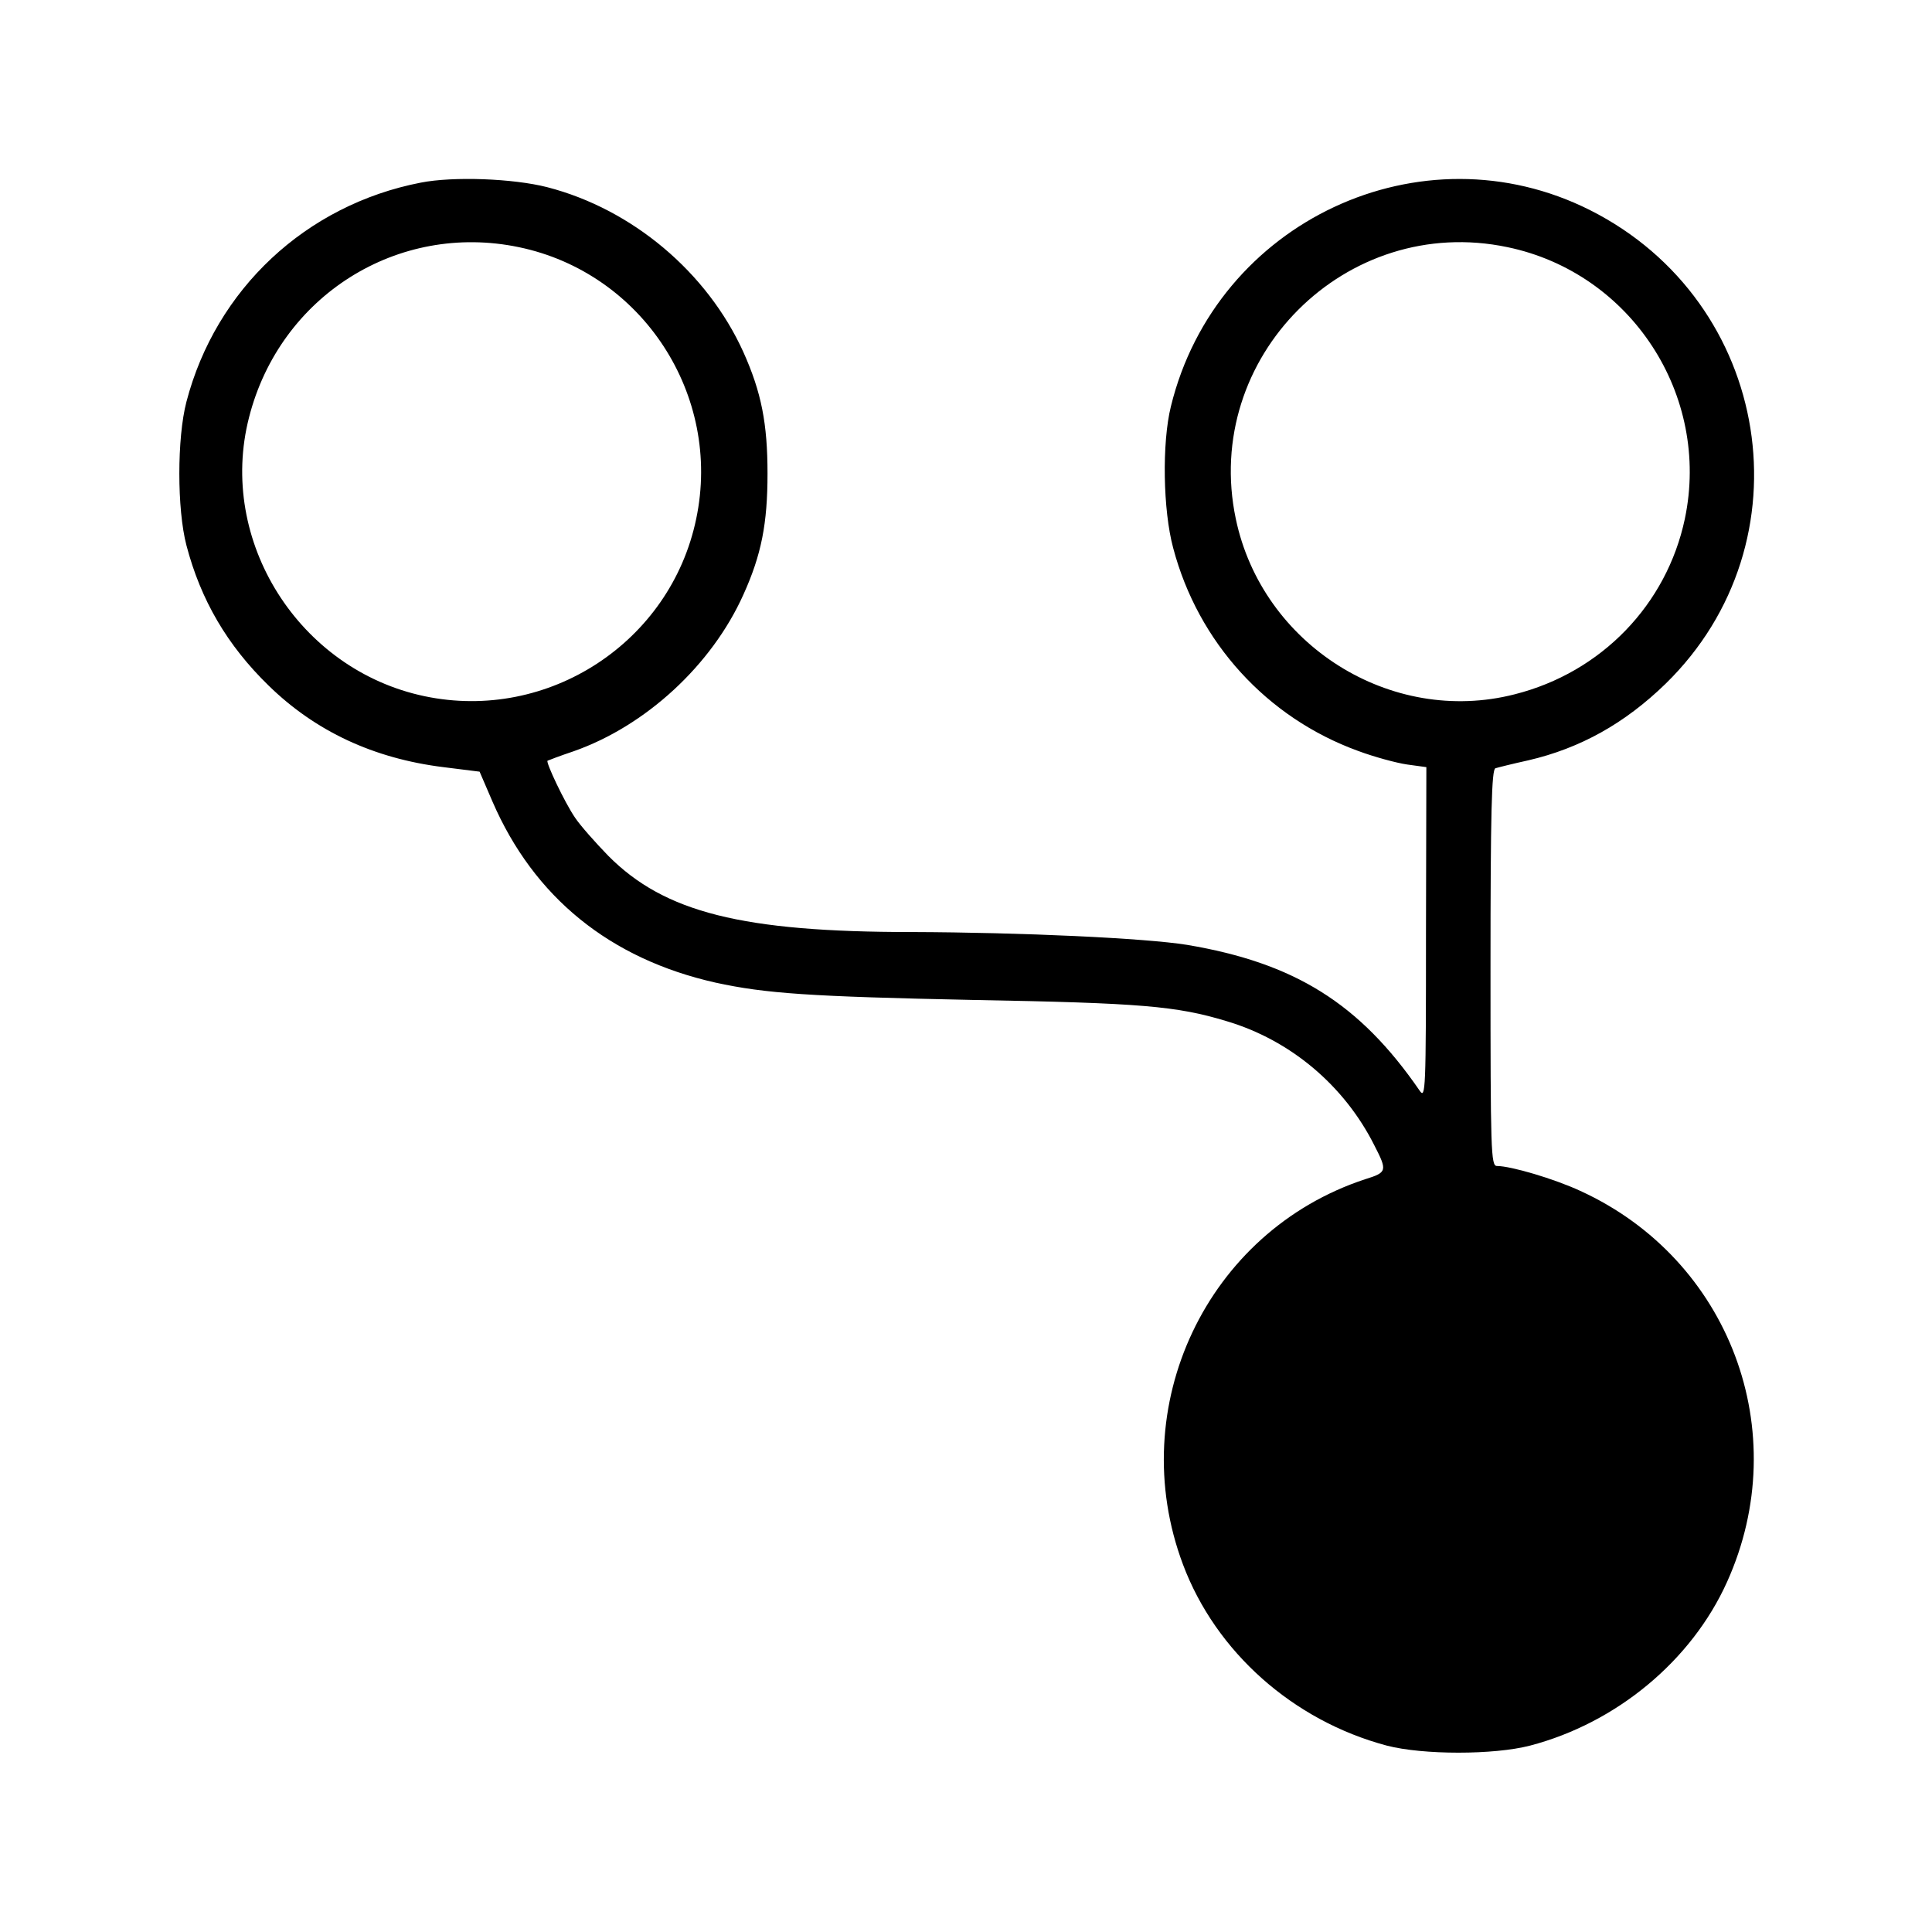
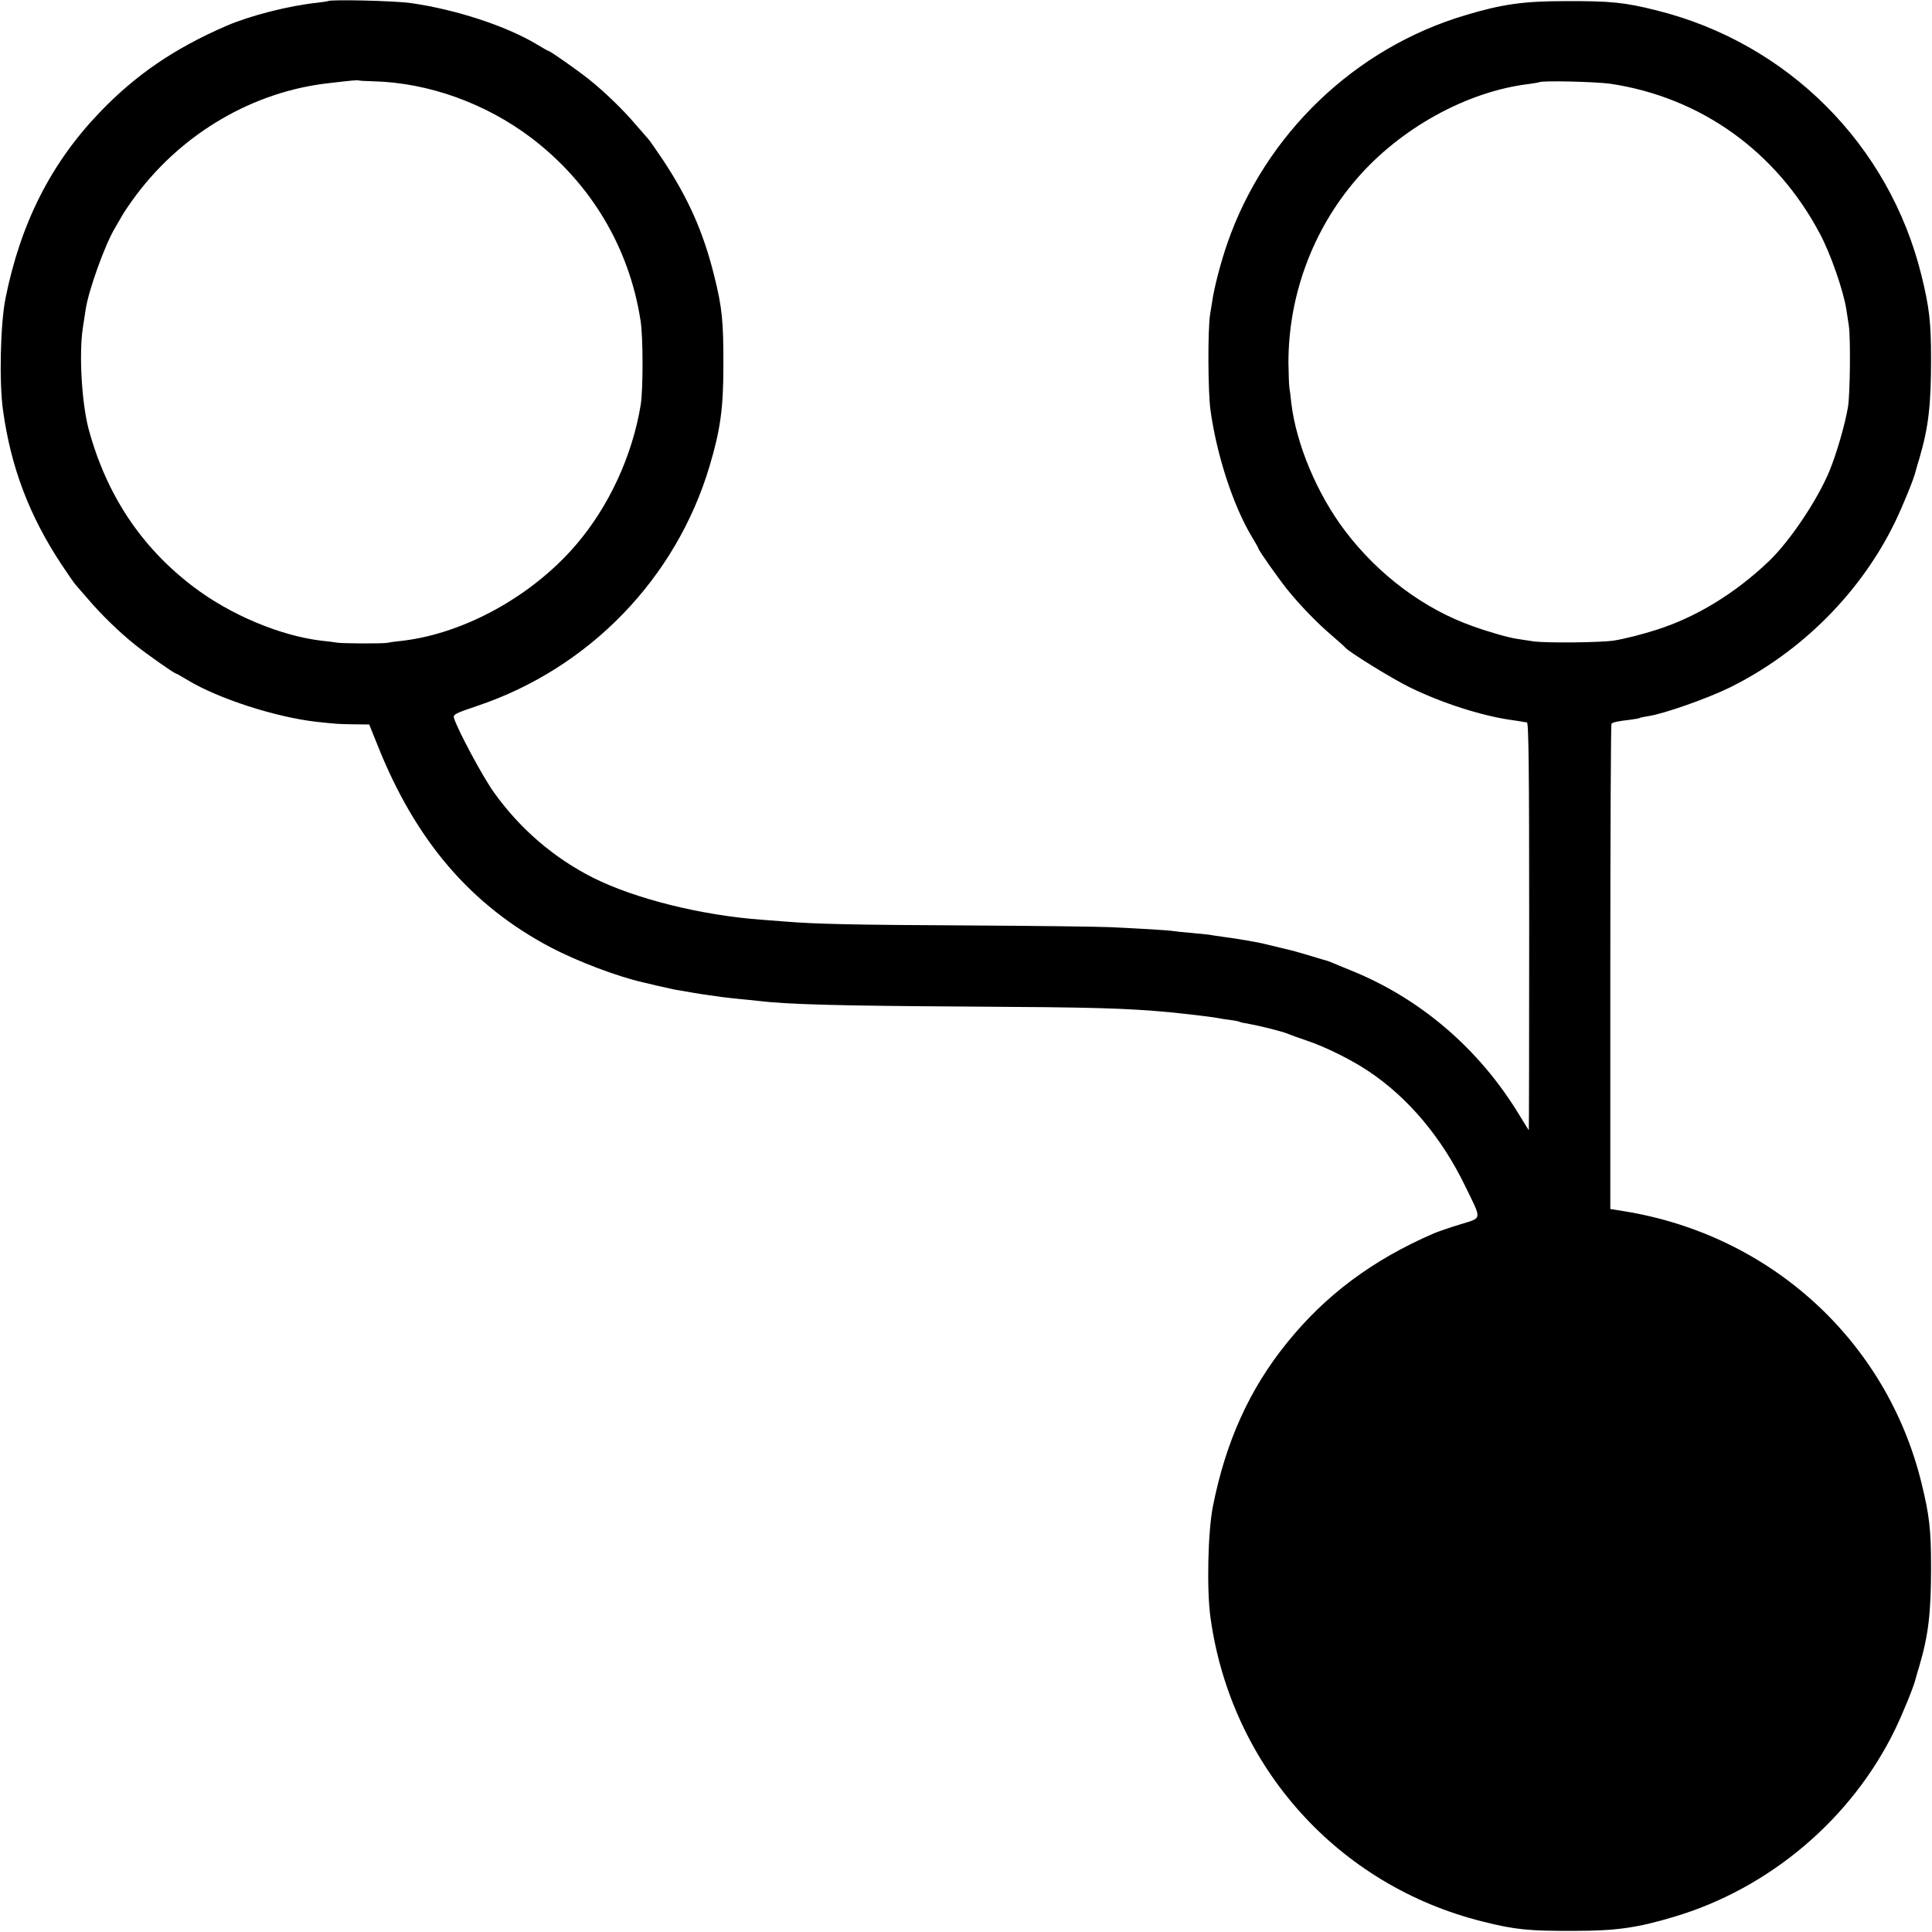
- <svg xmlns="http://www.w3.org/2000/svg" version="1.0" width="512pt" height="512pt" viewBox="0 0 512 512" preserveAspectRatio="xMidYMid meet">
-   <g transform="translate(0,512) scale(0.1,-0.1)" fill="#000000" stroke="none">
-     <path d="M1115 4636 c-304 -59 -543 -282 -621 -581 -25 -96 -25 -284 0 -380 38 -145 108 -265 218 -372 124 -121 278 -193 463 -216 l96 -12 34 -79 c110 -254 311 -417 591 -480 133 -29 250 -37 684 -46 443 -8 538 -16 670 -56 169 -50 312 -170 392 -329 35 -68 34 -72 -24 -90 -420 -138 -640 -603 -483 -1021 87 -232 292 -414 540 -480 96 -25 284 -25 380 0 229 60 428 225 522 434 179 397 7 855 -389 1036 -69 32 -184 66 -221 66 -16 0 -17 39 -17 525 0 412 3 526 13 529 6 2 46 12 87 21 138 32 256 98 364 203 384 375 282 1012 -200 1255 -447 225 -991 -29 -1111 -520 -24 -97 -21 -275 6 -375 66 -250 248 -450 490 -538 43 -16 102 -32 130 -36 l51 -7 -1 -441 c0 -418 -1 -440 -17 -416 -159 231 -331 338 -616 386 -112 18 -438 33 -729 34 -450 0 -656 52 -805 202 -34 35 -74 80 -88 101 -28 41 -78 147 -73 151 2 1 33 13 69 25 191 67 366 228 450 415 48 106 64 189 64 321 0 132 -16 215 -64 322 -96 212 -295 379 -520 437 -90 23 -249 29 -335 12z m260 -171 c327 -68 539 -392 470 -720 -68 -327 -392 -539 -720 -470 -333 70 -549 412 -465 739 82 322 394 518 715 451z m2620 0 c327 -68 539 -392 470 -720 -48 -227 -221 -407 -451 -465 -328 -84 -669 131 -739 465 -90 428 292 810 720 720z" />
+ <svg xmlns="http://www.w3.org/2000/svg" version="1.0" width="1024pt" height="1024pt" viewBox="0 0 1024 1024" preserveAspectRatio="xMidYMid meet">
+   <g transform="translate(0,1024) scale(0.1,-0.1)" fill="#000000" stroke="none">
+     <path d="M1738 10234 c-2 -1 -26 -5 -53 -8 -153 -16 -357 -68 -485 -123 -277 -120 -481 -260 -671 -458 -259 -270 -420 -588 -500 -987 -27 -134 -34 -446 -13 -593 42 -303 140 -560 310 -817 35 -53 70 -103 77 -110 6 -8 37 -42 67 -77 67 -79 164 -173 249 -241 62 -49 205 -150 214 -150 3 0 30 -16 62 -35 164 -99 469 -197 685 -221 103 -11 111 -12 196 -13 l81 -1 43 -107 c202 -509 496 -852 922 -1076 138 -72 348 -152 483 -183 6 -1 40 -9 76 -18 37 -8 80 -18 95 -21 75 -13 143 -25 184 -30 25 -3 56 -8 70 -10 14 -2 54 -6 90 -10 36 -3 81 -8 100 -10 154 -19 434 -26 1110 -30 672 -4 825 -8 1070 -30 71 -7 210 -23 250 -30 14 -3 45 -8 70 -11 25 -3 48 -8 51 -10 3 -2 19 -6 35 -8 76 -14 191 -43 219 -55 11 -5 56 -21 100 -36 99 -33 236 -101 326 -161 211 -140 389 -351 514 -609 91 -187 93 -167 -27 -205 -57 -17 -119 -39 -138 -47 -326 -141 -576 -328 -781 -583 -197 -244 -322 -521 -390 -862 -27 -134 -34 -445 -13 -593 110 -789 675 -1419 1444 -1610 171 -43 245 -50 485 -49 219 0 333 16 526 74 507 150 944 520 1174 995 44 92 101 232 109 270 1 6 10 35 19 65 48 164 62 280 62 525 0 198 -9 275 -51 446 -185 753 -799 1313 -1574 1439 l-75 12 0 1283 c0 706 3 1286 6 1289 7 8 36 14 98 21 24 3 46 7 50 9 4 3 27 7 51 11 79 12 310 93 426 150 380 187 697 504 879 880 44 92 101 232 109 270 1 6 10 35 19 65 48 164 62 280 62 525 0 198 -9 275 -51 446 -171 693 -709 1231 -1404 1404 -171 43 -245 50 -485 49 -219 0 -333 -16 -526 -74 -586 -173 -1063 -630 -1264 -1210 -35 -102 -69 -231 -80 -307 -3 -21 -8 -51 -11 -68 -13 -75 -12 -414 2 -510 33 -239 121 -507 219 -670 19 -32 35 -59 35 -62 0 -9 101 -152 150 -214 68 -85 162 -182 241 -249 35 -30 66 -58 69 -62 18 -23 251 -167 344 -212 168 -82 379 -150 536 -172 30 -4 58 -9 63 -10 4 -1 13 -2 20 -3 9 -1 12 -224 12 -1081 0 -594 -1 -1080 -2 -1080 -1 0 -24 37 -52 83 -210 346 -520 613 -887 762 -49 20 -98 40 -109 45 -11 4 -29 11 -40 13 -11 3 -51 15 -90 27 -38 11 -79 23 -90 25 -18 4 -54 13 -145 35 -19 4 -55 11 -80 15 -25 4 -52 9 -60 10 -8 1 -40 6 -70 10 -30 4 -63 9 -72 11 -10 1 -50 5 -90 9 -40 3 -84 8 -98 10 -30 5 -170 13 -340 21 -69 3 -411 7 -760 9 -593 3 -794 7 -964 21 -38 3 -90 7 -116 9 -321 23 -673 111 -895 222 -209 105 -389 260 -527 453 -59 82 -195 336 -212 395 -5 18 8 25 125 64 593 200 1053 676 1230 1271 57 191 73 307 73 525 1 240 -6 314 -49 485 -57 229 -136 408 -271 612 -36 53 -70 103 -77 110 -6 8 -37 42 -67 77 -67 79 -164 173 -249 241 -62 49 -205 150 -214 150 -3 0 -30 16 -62 35 -163 98 -433 186 -670 219 -84 12 -428 20 -437 10z m244 -425 c291 -8 592 -117 833 -299 316 -240 520 -581 580 -969 14 -86 14 -364 1 -446 -44 -270 -169 -541 -345 -745 -232 -270 -590 -467 -916 -506 -33 -3 -69 -8 -80 -11 -25 -5 -243 -4 -270 1 -11 2 -47 7 -80 10 -219 26 -484 137 -680 286 -277 210 -461 488 -555 835 -37 139 -52 399 -31 537 5 35 12 79 15 98 15 100 102 343 155 431 11 19 29 50 40 69 11 19 44 68 75 109 248 329 620 545 1016 590 129 15 154 17 160 15 3 -2 40 -4 82 -5z m6554 -13 c479 -72 880 -359 1111 -797 56 -105 124 -302 139 -399 2 -14 8 -52 13 -85 10 -63 7 -361 -4 -430 -15 -92 -61 -250 -98 -340 -64 -155 -210 -373 -322 -480 -178 -170 -386 -297 -595 -363 -75 -24 -168 -48 -225 -57 -69 -11 -367 -14 -430 -4 -33 5 -71 11 -85 13 -46 7 -145 35 -234 67 -258 91 -500 272 -676 504 -149 196 -260 461 -286 680 -3 33 -8 69 -10 80 -2 11 -4 70 -5 130 -1 356 128 706 360 975 232 270 587 466 916 505 27 4 51 8 53 9 9 10 301 3 378 -8z" />
  </g>
</svg>
